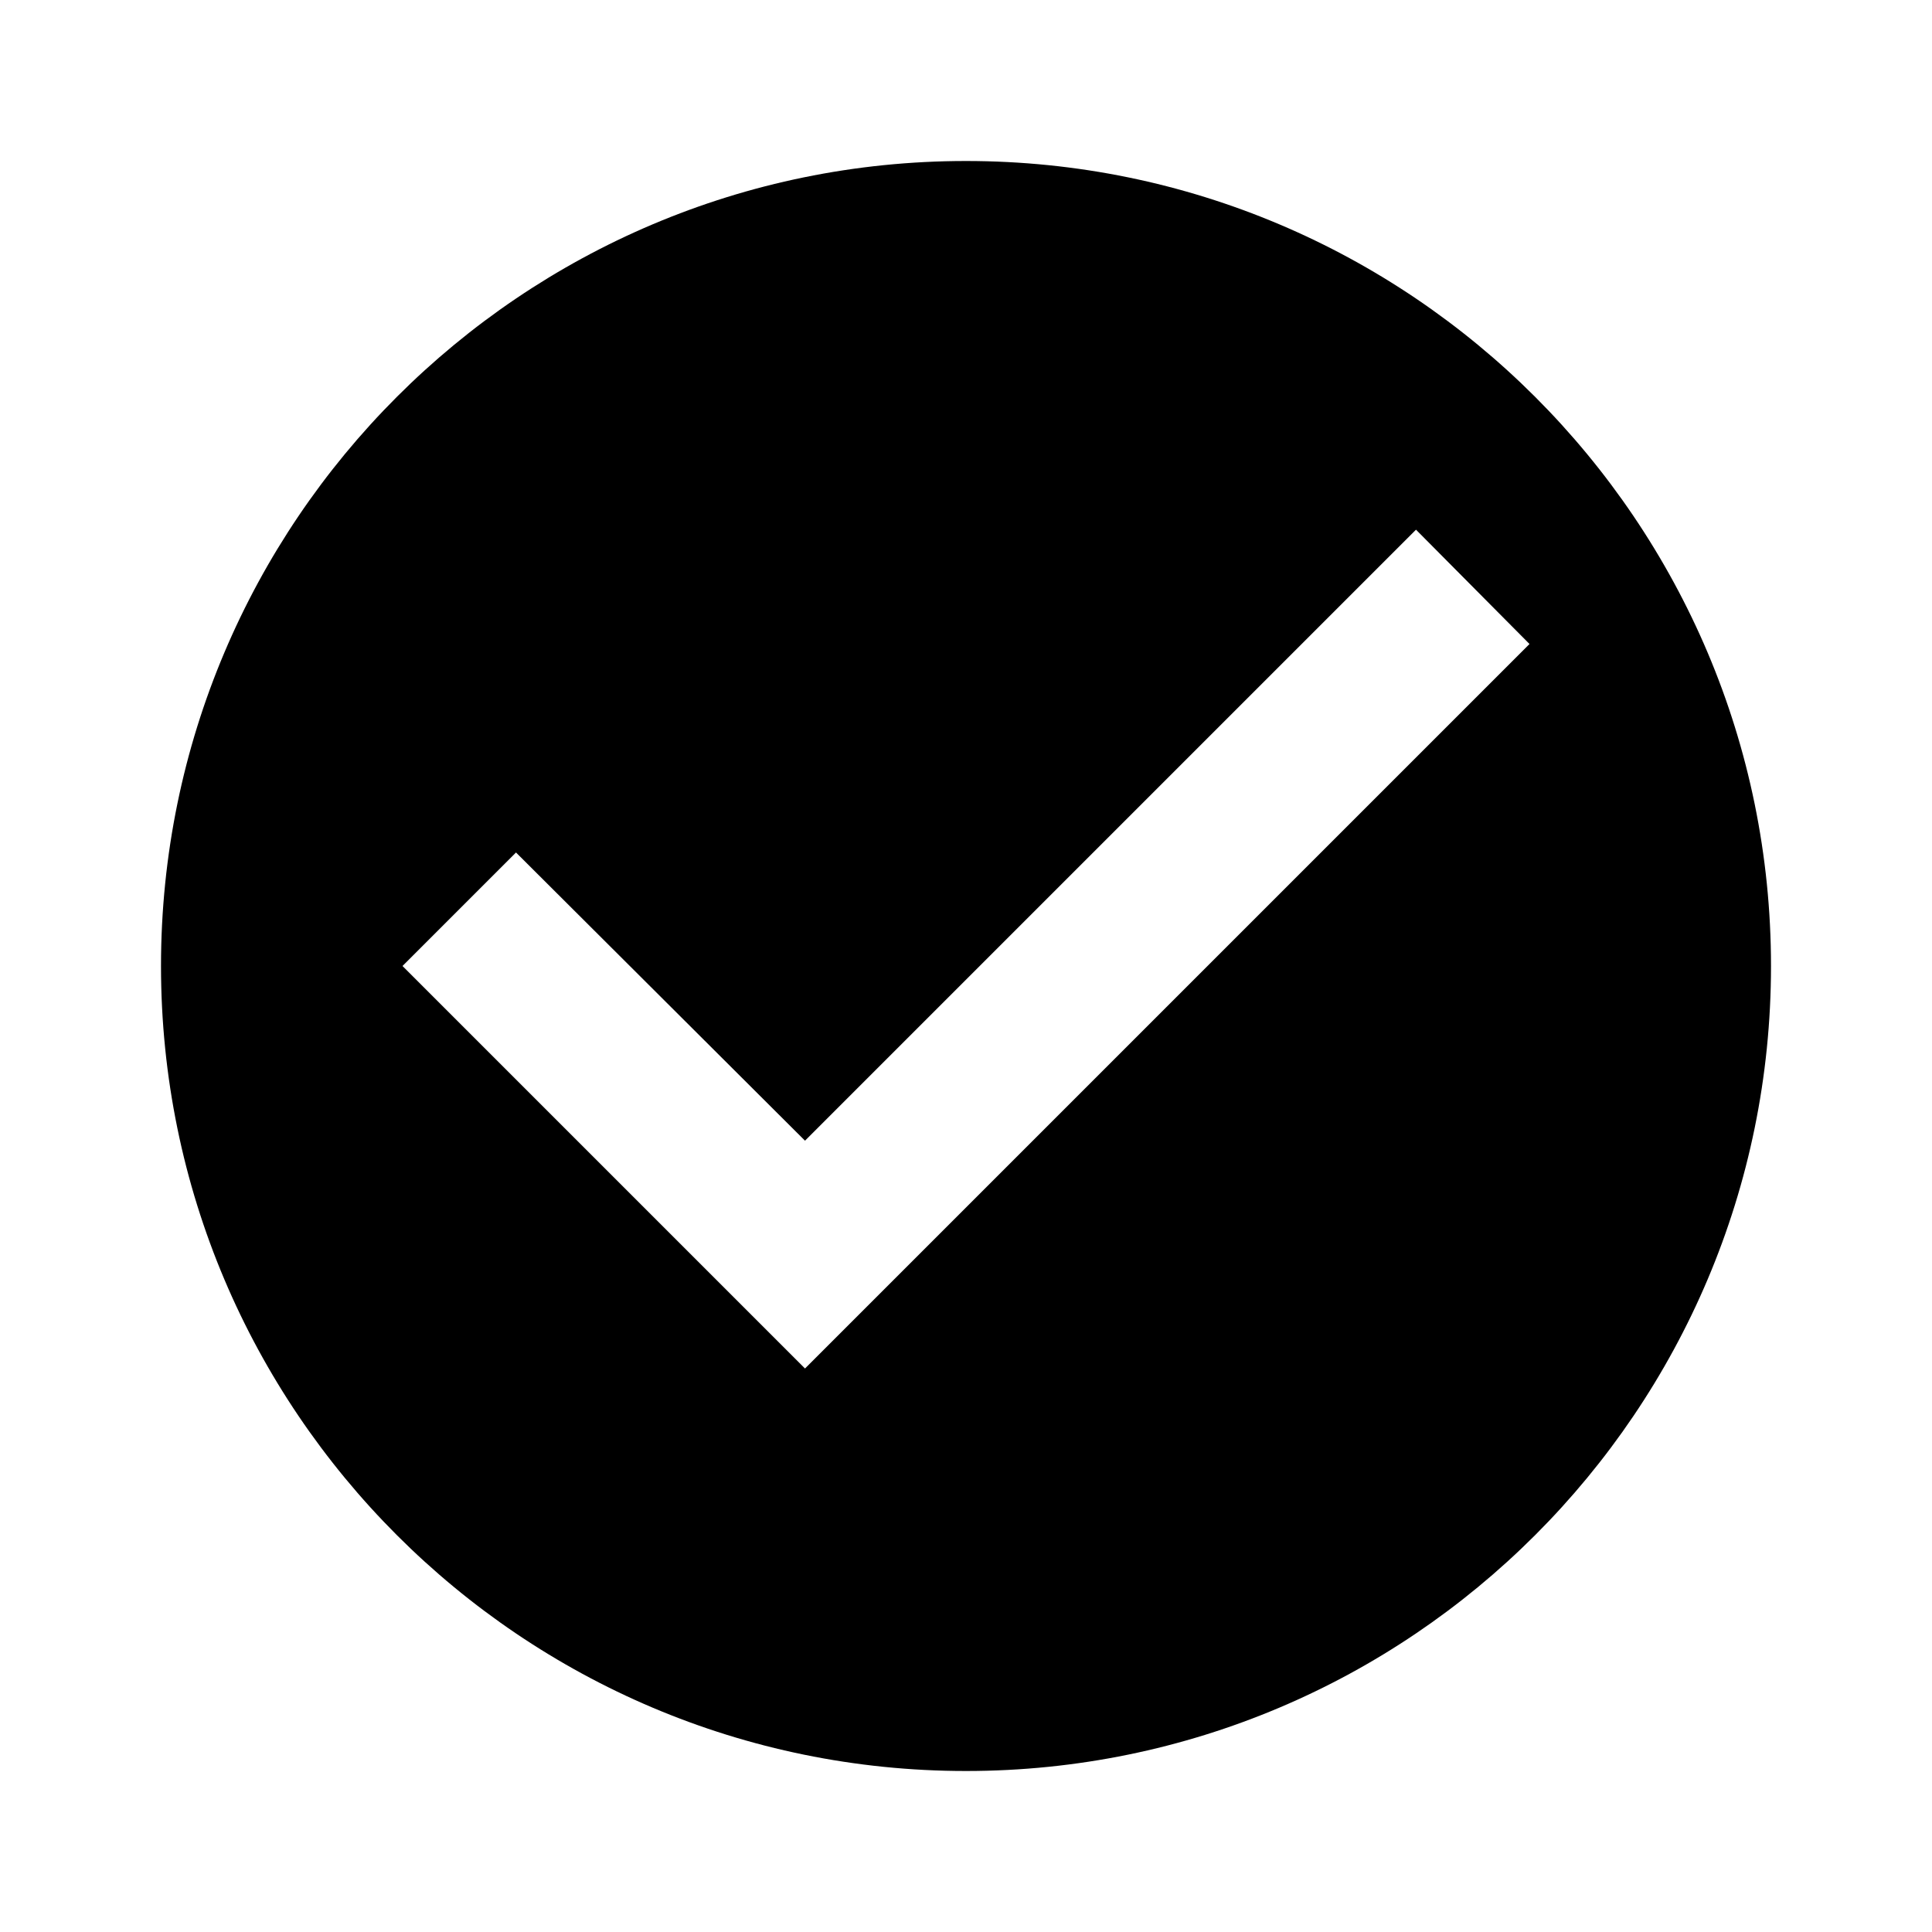
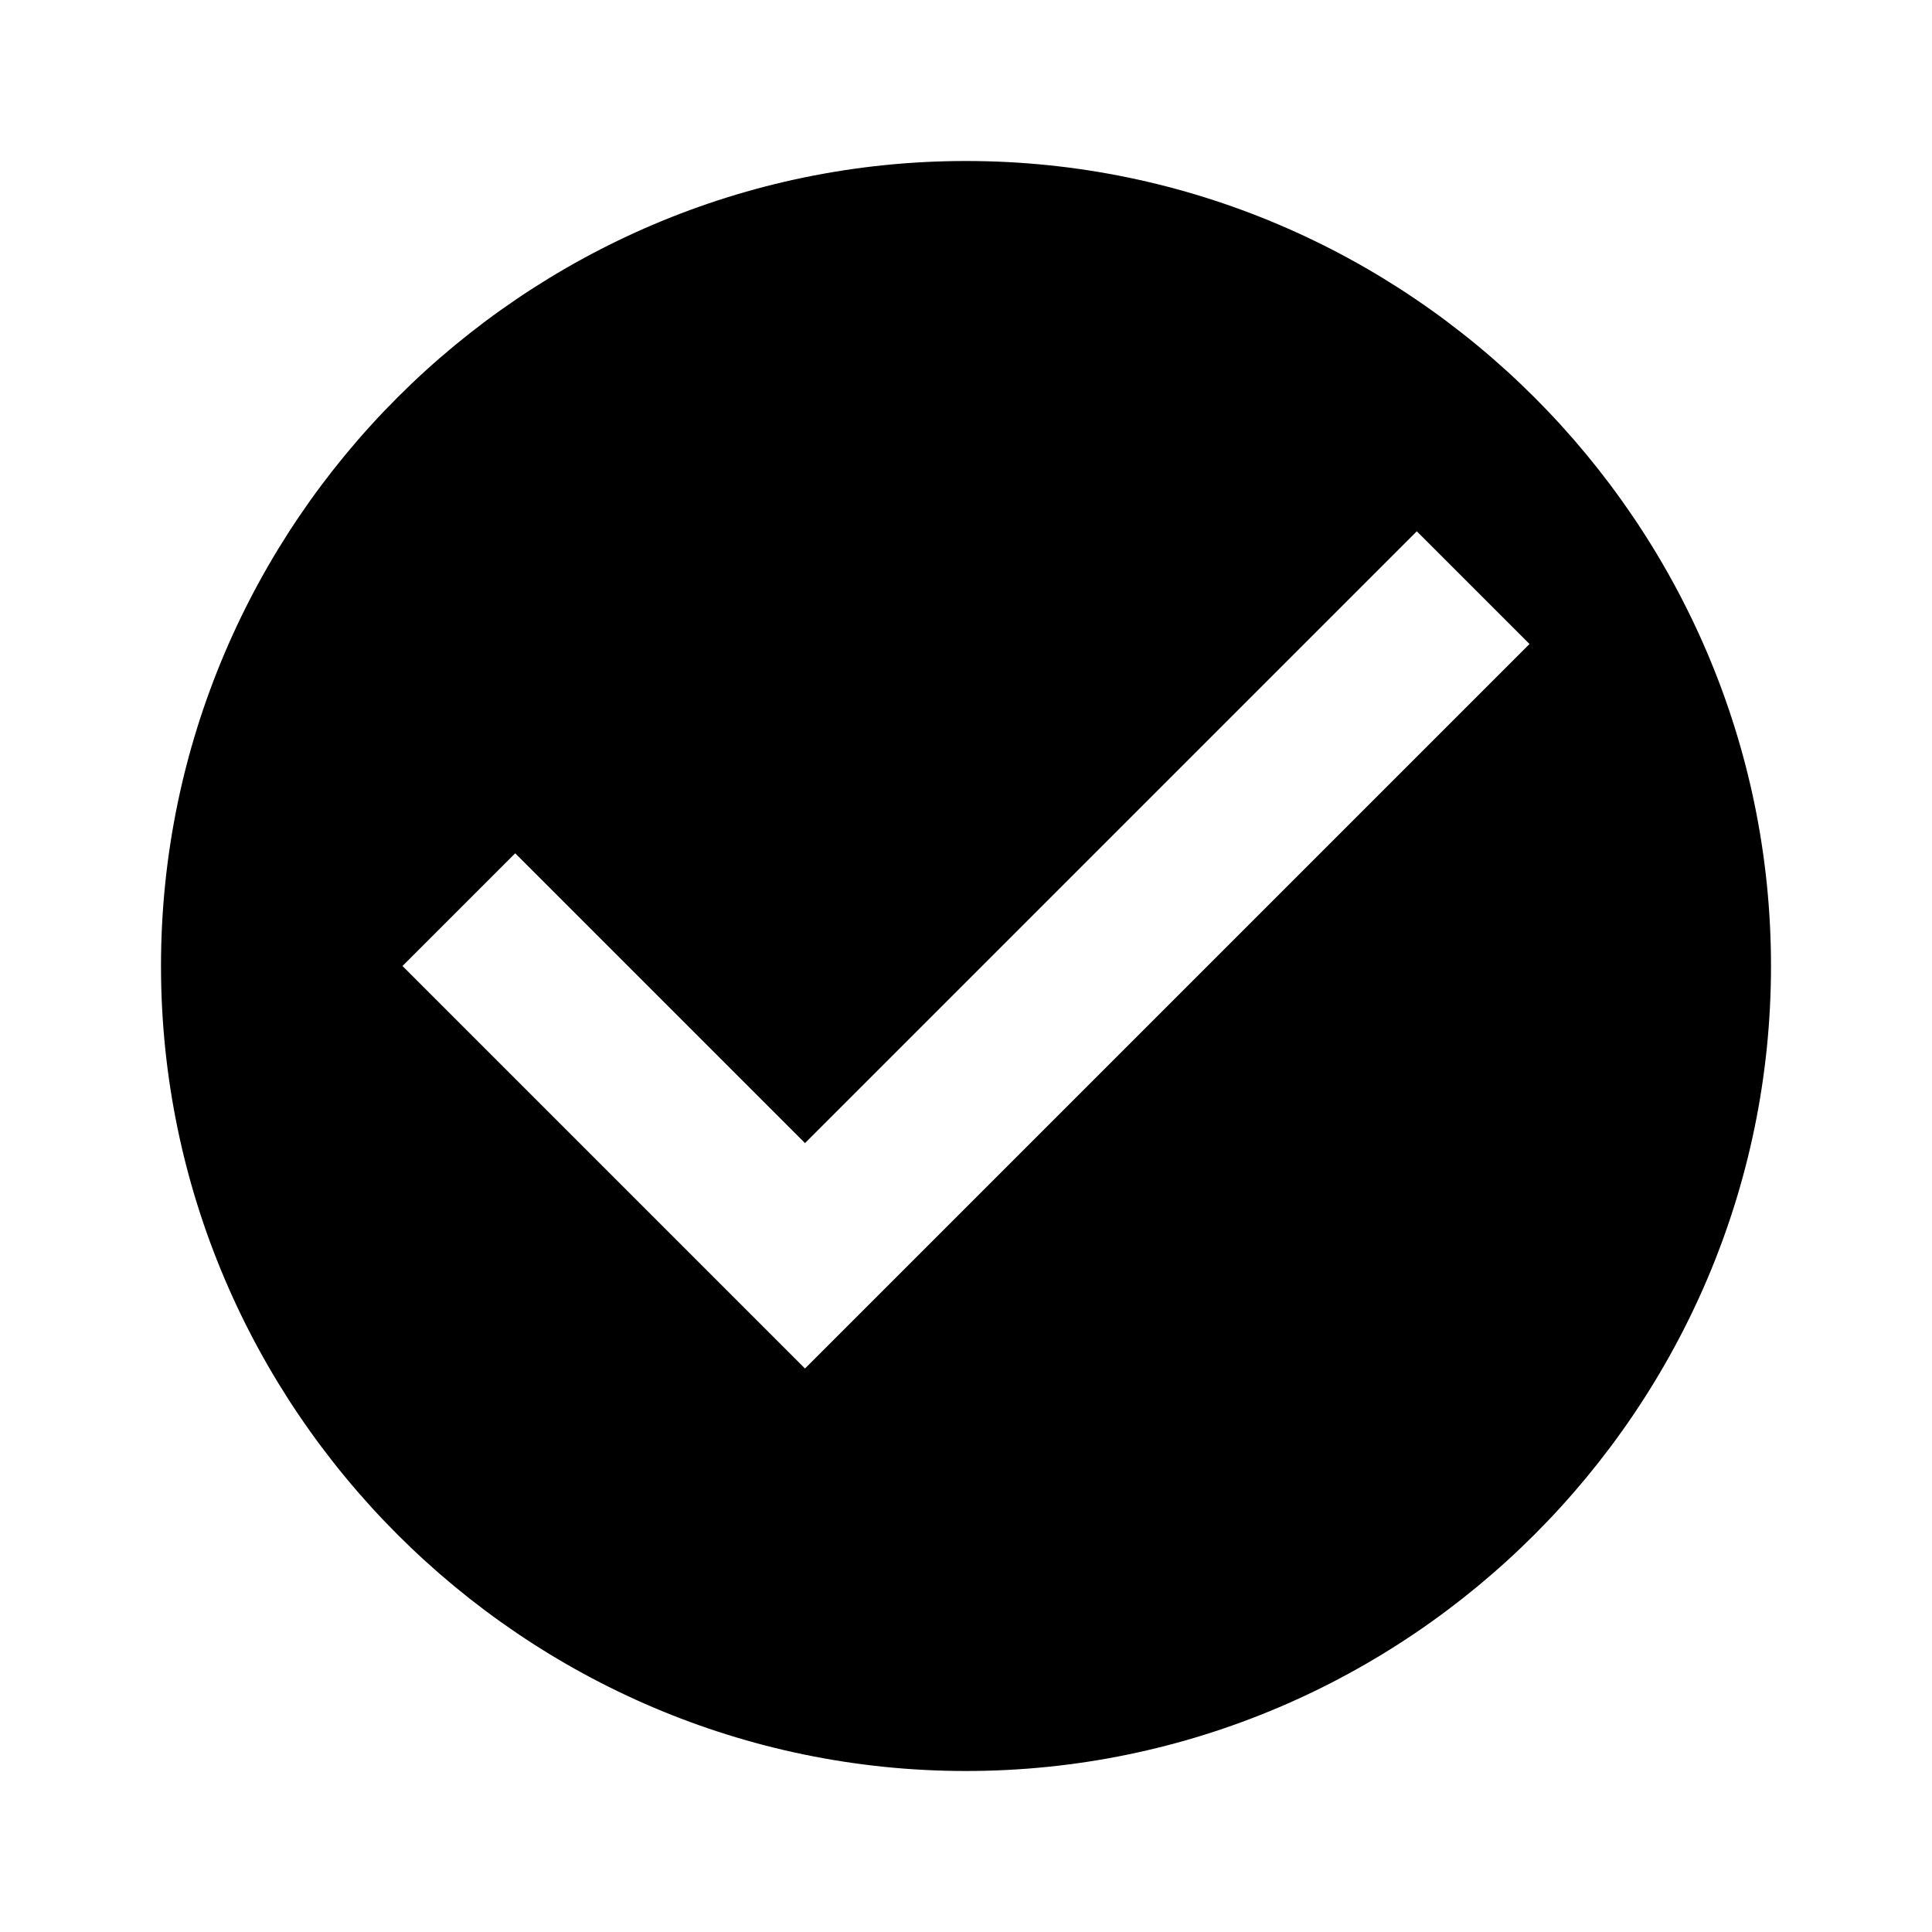
- <svg viewBox="0 0 24 24" preserveAspectRatio="xMidYMid meet" focusable="false" class="style-scope iron-icon" style="pointer-events: none; display: block; width: 100%; height: 100%;">
-   <g class="style-scope iron-icon">
-     <path d="M12 2C6.48 2 2 6.48 2 12s4.48 10 10 10 10-4.48 10-10S17.52 2 12 2zm-2 15l-5-5 1.41-1.41L10 14.17l7.59-7.59L19 8l-9 9z" class="style-scope iron-icon" />
+ <svg xmlns="http://www.w3.org/2000/svg" version="1.1" id="Layer_1" focusable="false" x="0px" y="0px" viewBox="0 0 24 24" style="enable-background:new 0 0 24 24;" xml:space="preserve">
+   <g>
+     <path d="M12,2C6.5,2,2,6.5,2,12s4.5,10,10,10s10-4.5,10-10S17.5,2,12,2z M10,17l-5-5l1.4-1.4l3.6,3.6l7.6-7.6L19,8L10,17z" />
  </g>
</svg>
